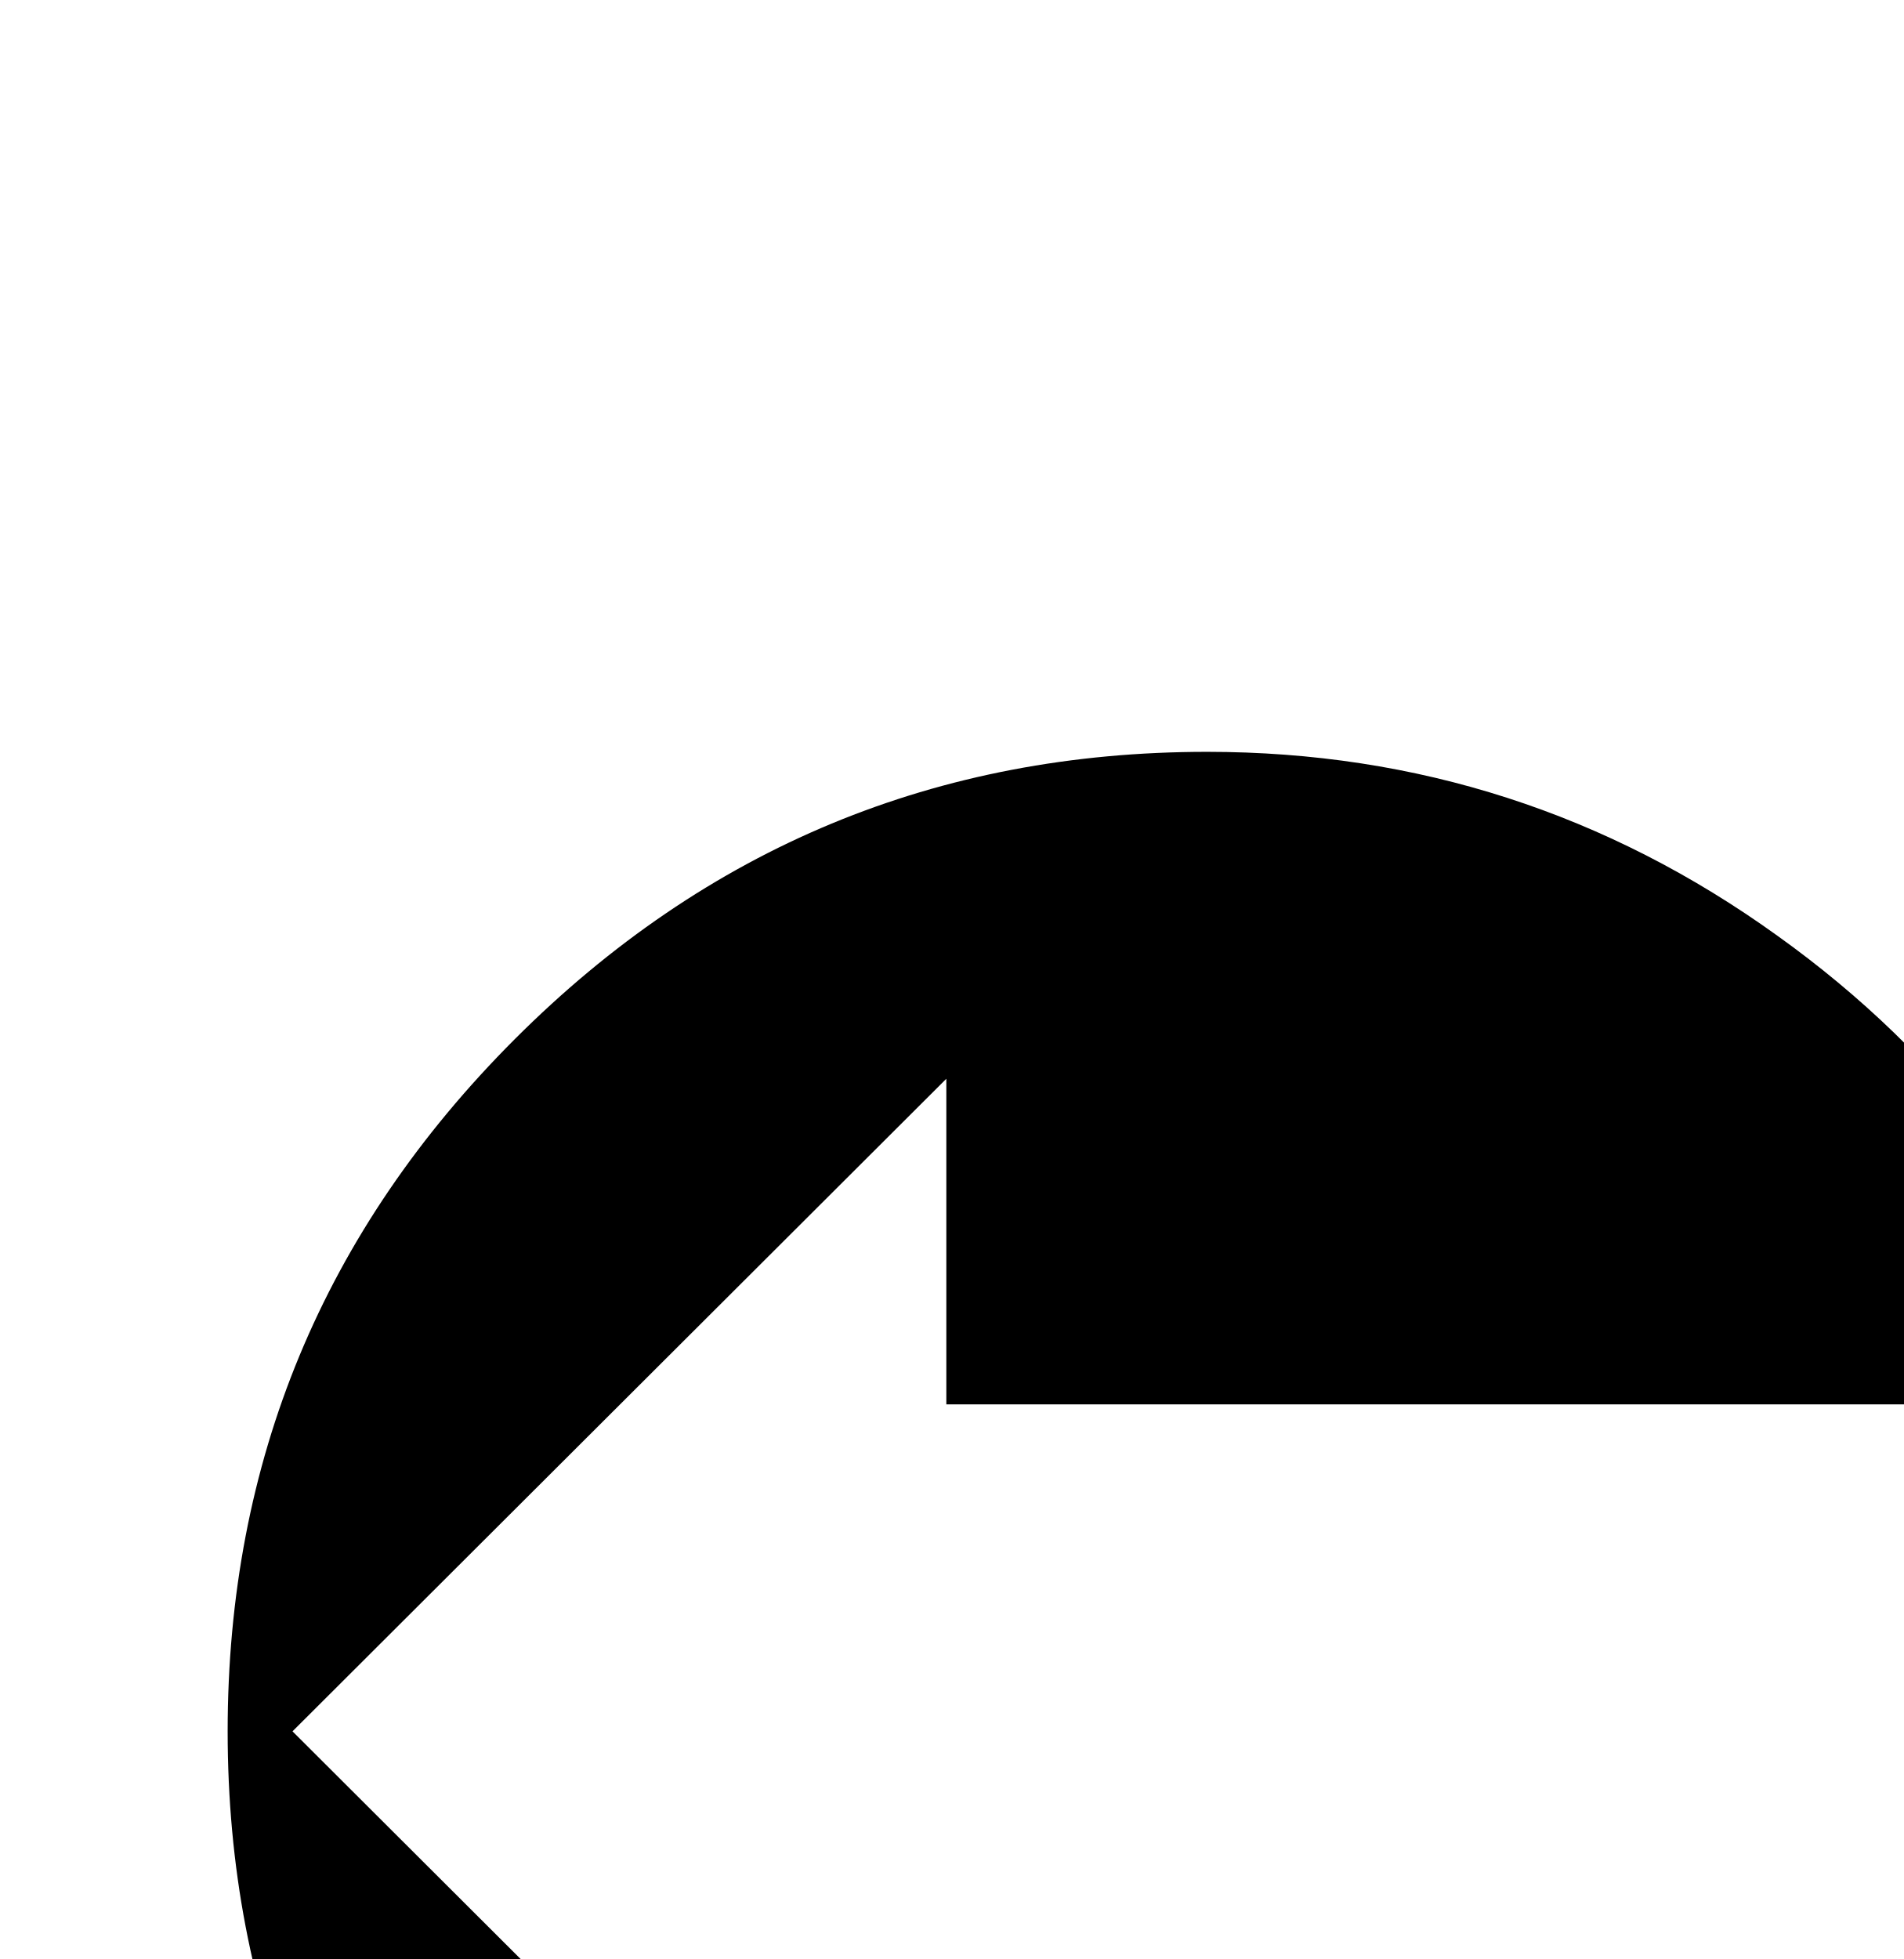
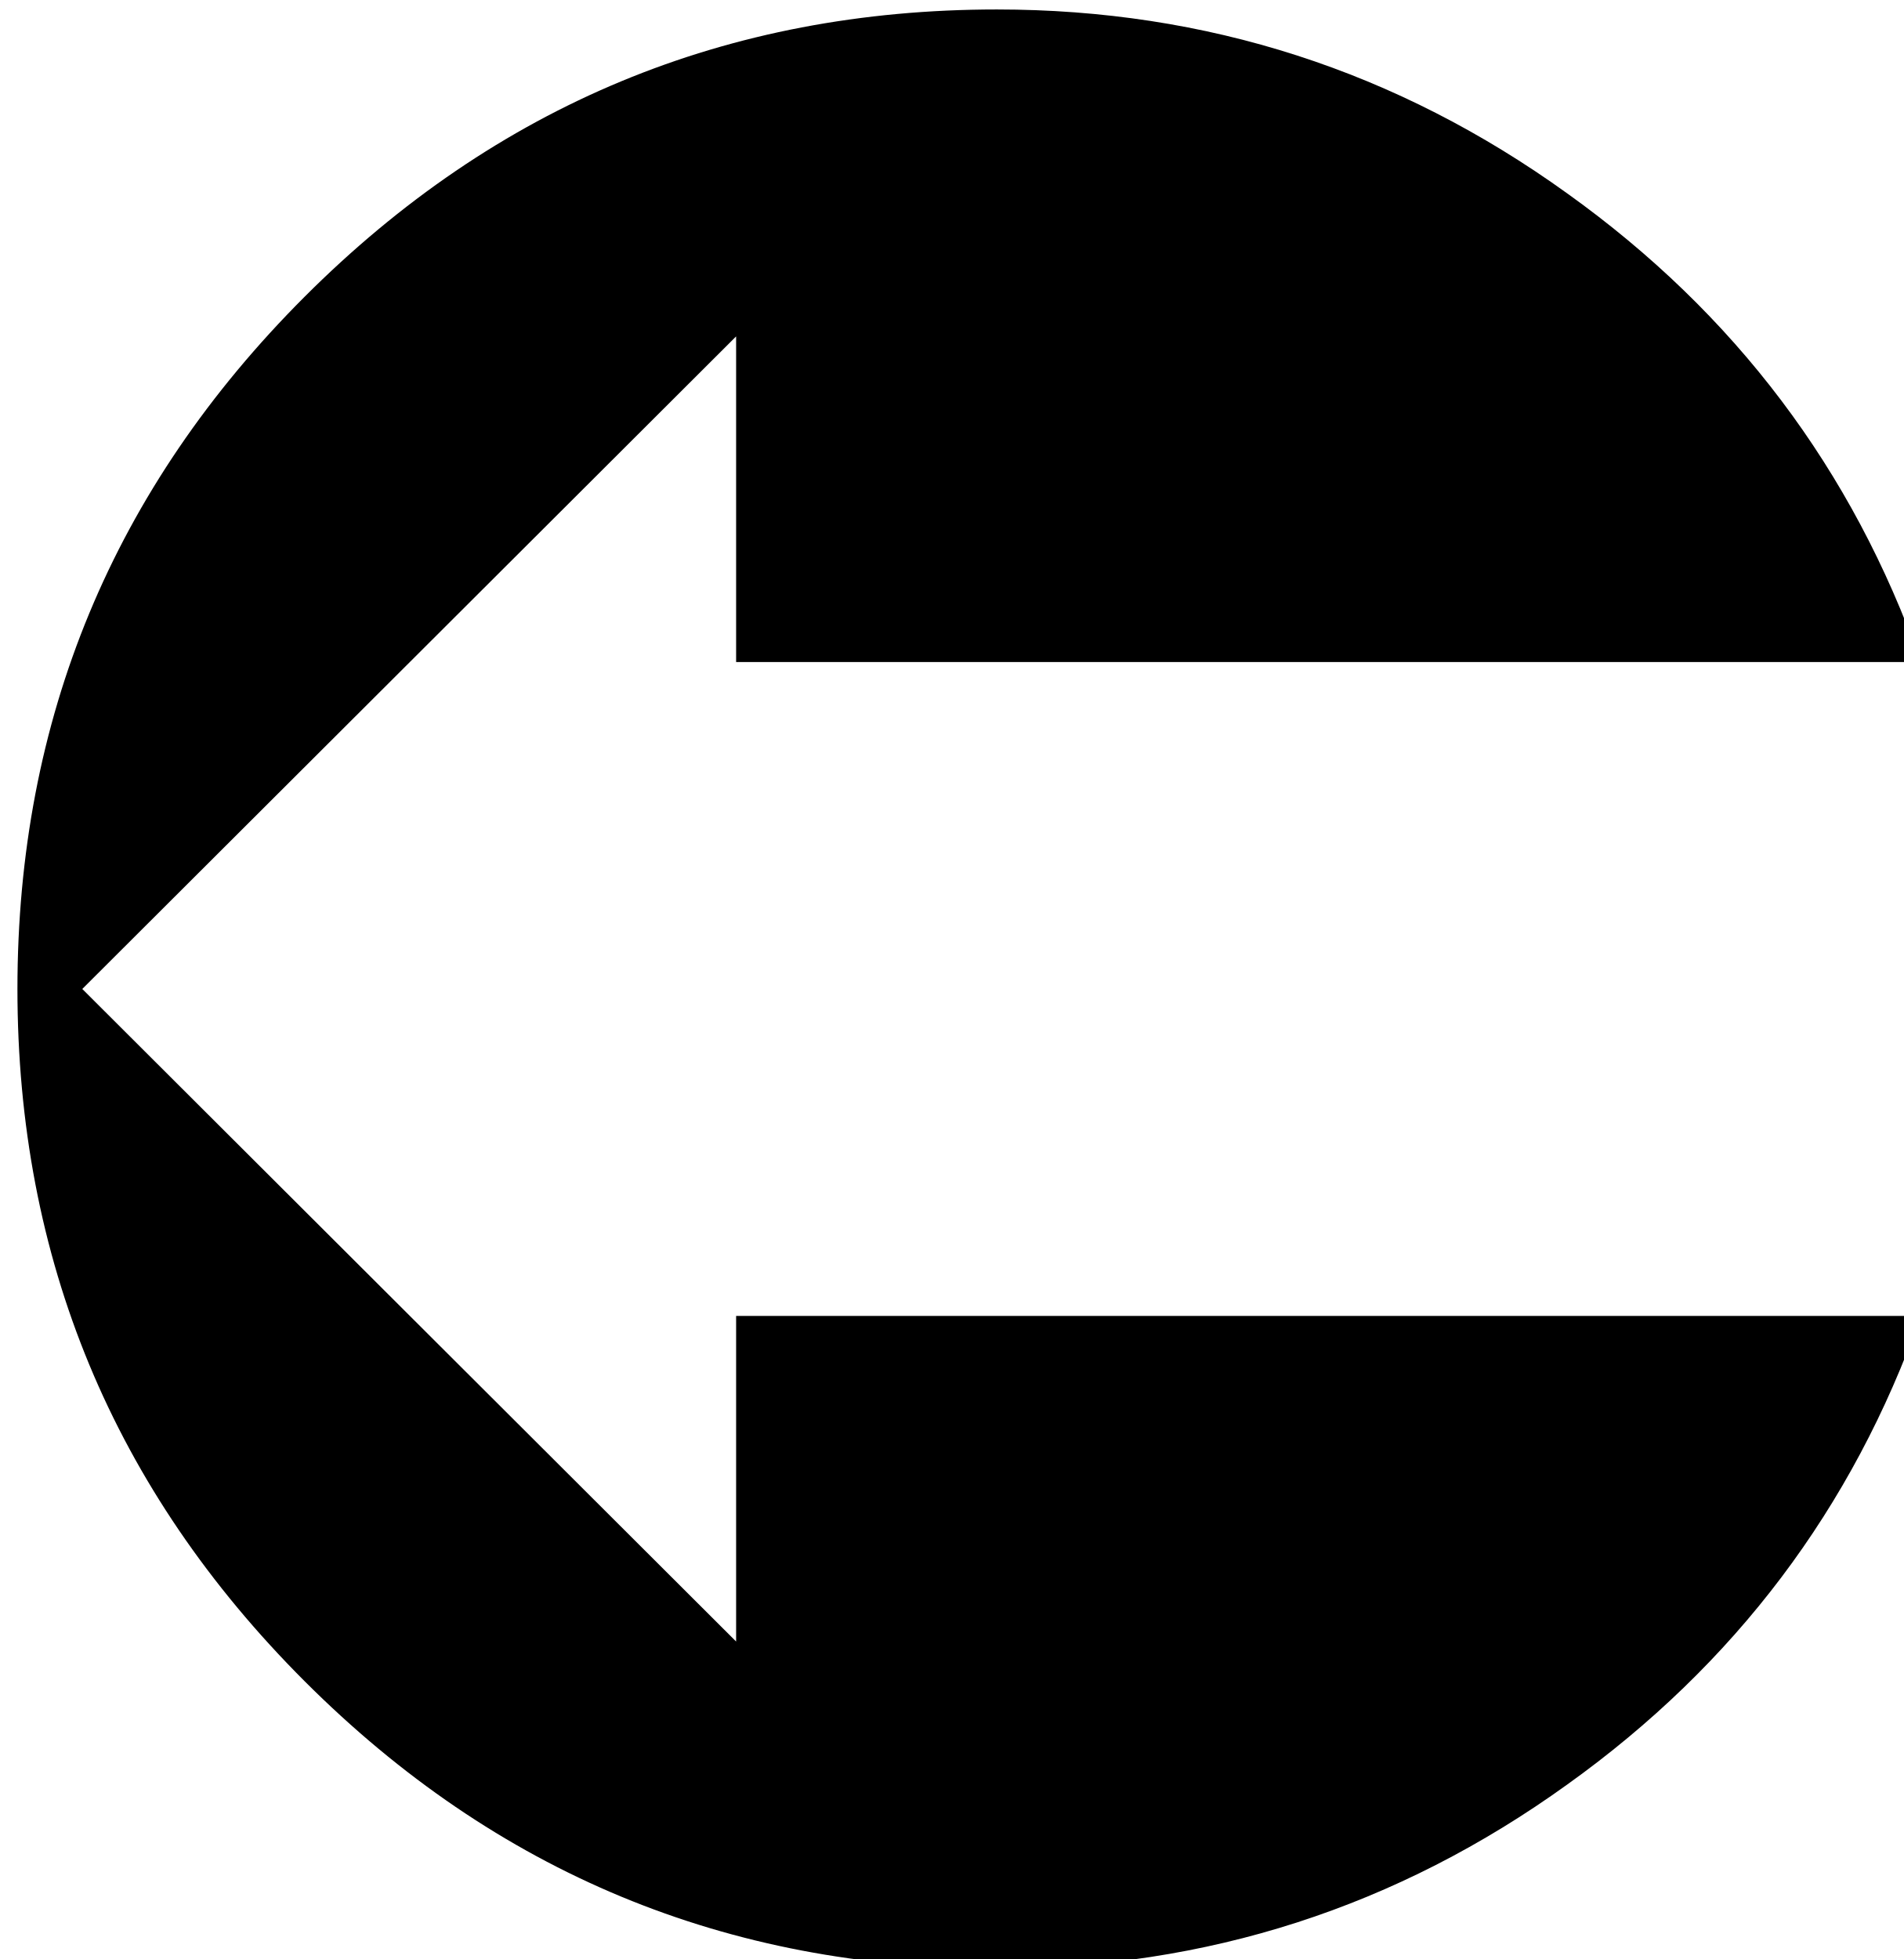
- <svg xmlns="http://www.w3.org/2000/svg" fill-opacity="1" color-rendering="auto" color-interpolation="auto" stroke="black" text-rendering="auto" stroke-linecap="square" stroke-miterlimit="10" stroke-opacity="1" shape-rendering="auto" fill="black" stroke-dasharray="none" font-weight="normal" stroke-width="1" font-family="'Dialog'" font-style="normal" stroke-linejoin="miter" font-size="12" stroke-dashoffset="0" image-rendering="auto">
+ <svg xmlns="http://www.w3.org/2000/svg" fill-opacity="1" color-rendering="auto" color-interpolation="auto" stroke="black" text-rendering="auto" stroke-linecap="square" stroke-miterlimit="10" stroke-opacity="1" shape-rendering="auto" fill="black" stroke-dasharray="none" font-weight="normal" stroke-width="1" font-family="'Dialog'" font-style="normal" stroke-linejoin="miter" font-size="12" stroke-dashoffset="0" image-rendering="auto" id="svg3052" version="1.1" width="100%" height="100%">
  <defs id="genericDefs" />
-   <g>
-     <g>
-       <path d="M226.406 218.672 Q215.578 249.328 188.859 268.453 Q161.719 288 128.25 288 Q85.219 288 54.703 257.484 Q24.188 226.969 24.188 183.938 Q24.188 140.906 54.703 110.391 Q85.219 79.875 128.25 79.875 Q161.719 79.875 188.859 99.422 Q215.578 118.547 226.406 149.203 L100.547 149.203 L100.547 114.609 L31.078 183.938 L100.547 253.266 L100.547 218.672 L226.406 218.672 Z" stroke="none" />
+   <g id="g3055" transform="translate(-22.3355,-78.86888)">
+     <g id="g3057">
+       <path d="M 226.406,218.672 Q 215.578,249.328 188.859,268.453 161.719,288 128.25,288 85.219,288 54.703,257.484 24.188,226.969 24.188,183.938 q 0,-43.031 30.516,-73.547 Q 85.219,79.875 128.25,79.875 q 33.469,0 60.609,19.547 26.719,19.125 37.547,49.781 l -125.859,0 0,-34.594 -69.469,69.328 69.469,69.328 0,-34.594 125.859,0 z" id="path3059" style="stroke:none" />
    </g>
  </g>
</svg>
